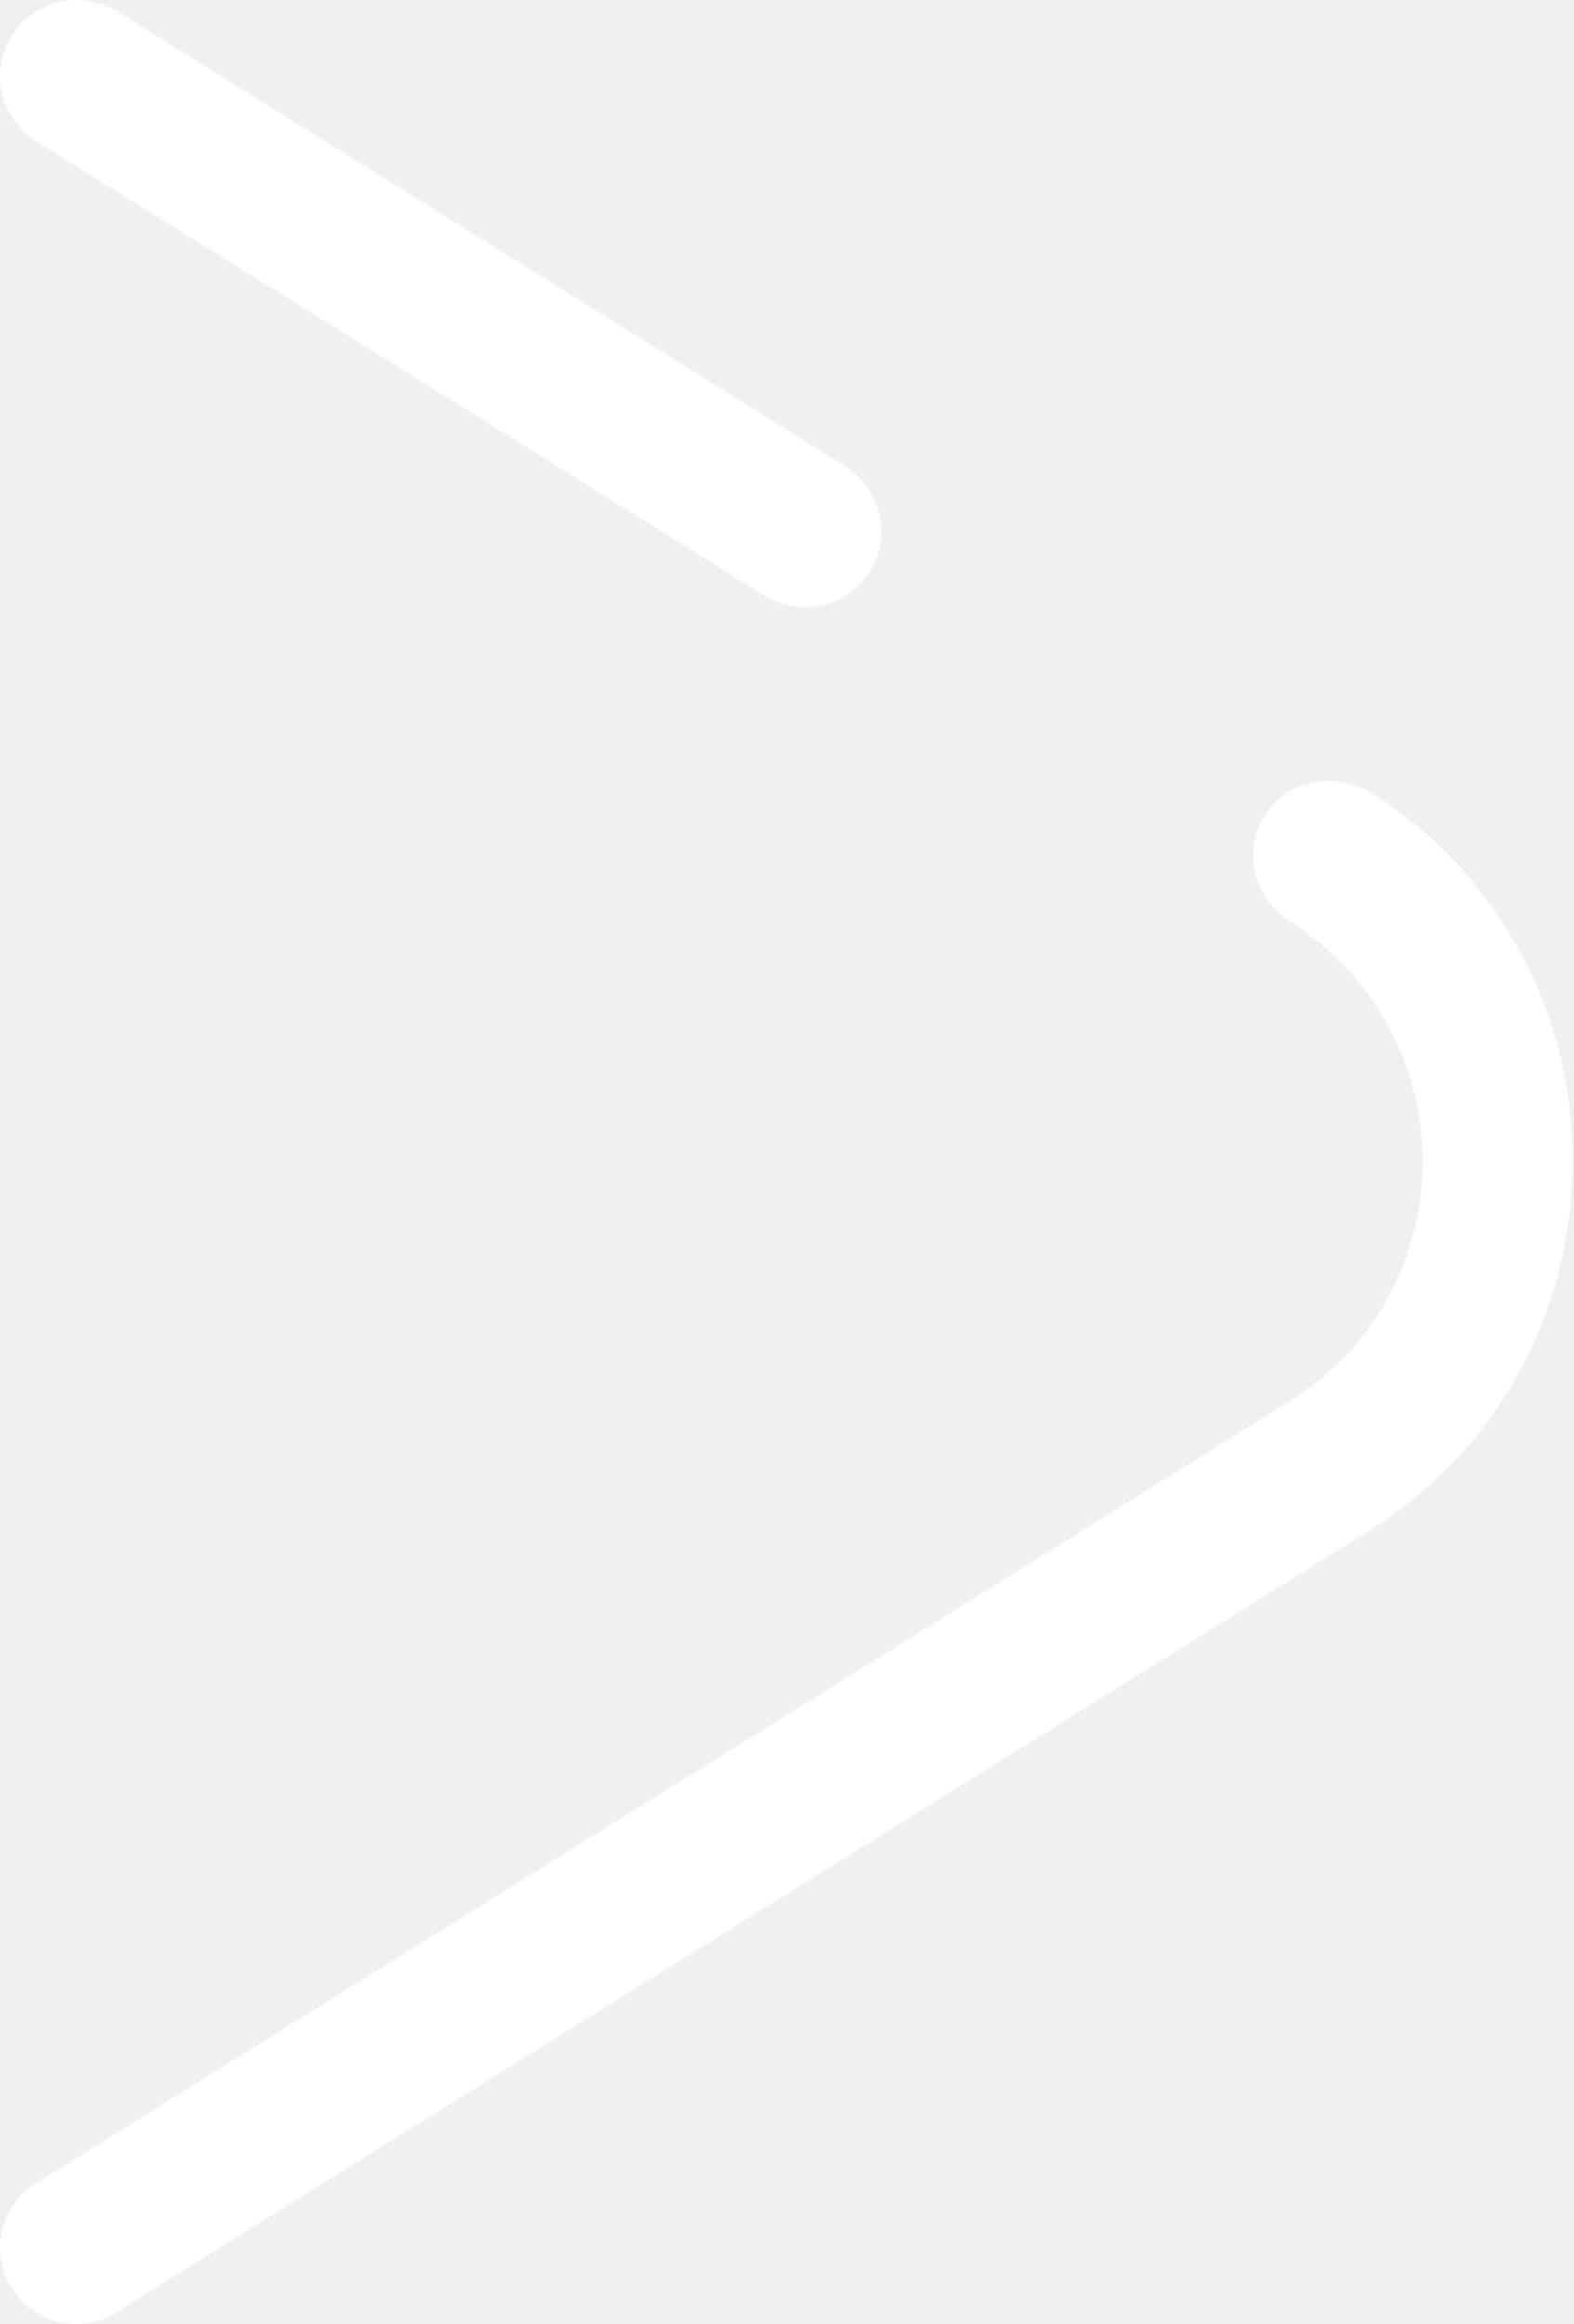
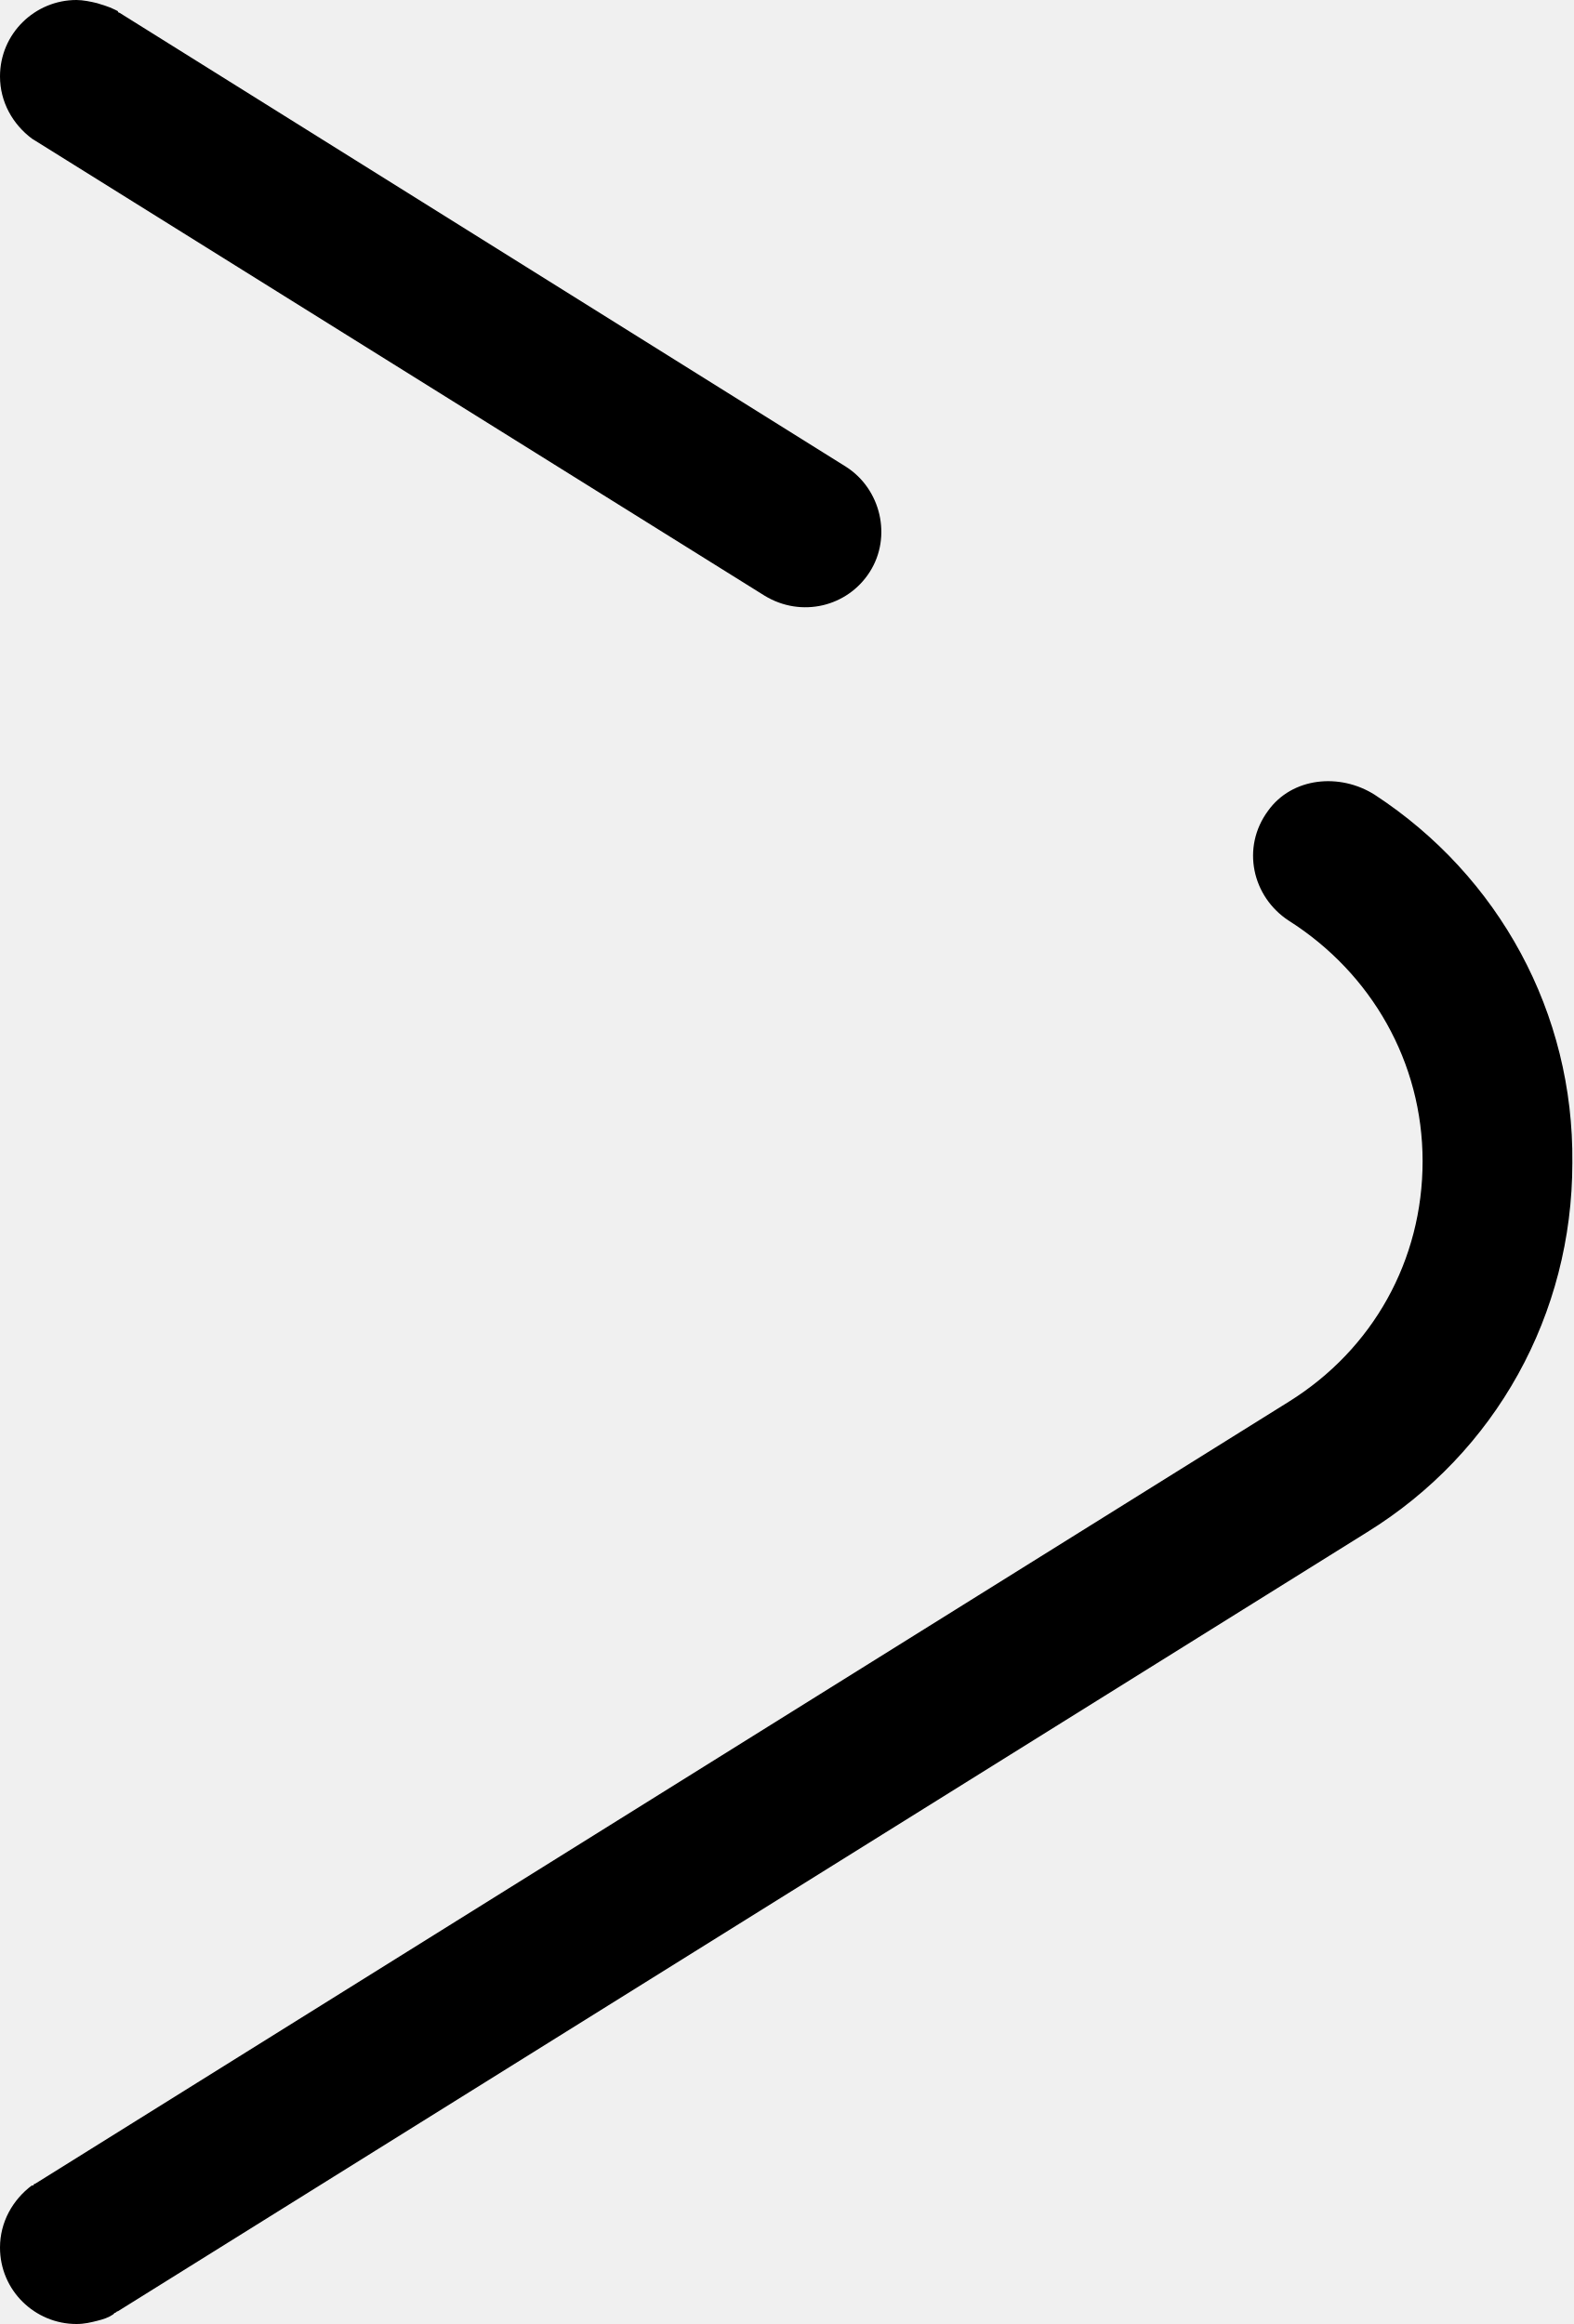
- <svg xmlns="http://www.w3.org/2000/svg" fill="white" version="1.1" id="Слой_1" x="0px" y="0px" viewBox="0 0 98.8 145.9" style="enable-background:new 0 0 98.8 145.9;" xml:space="preserve">
+ <svg xmlns="http://www.w3.org/2000/svg" version="1.1" id="icon-arrow-white" x="0px" y="0px" viewBox="0 0 98.8 145.9" style="enable-background:new 0 0 98.8 145.9;" xml:space="preserve">
  <path d="M86.3,49.9c-2.2-1.4-5.2-1.1-6.7,1c-1.7,2.3-1,5.4,1.3,6.9c5.2,3.3,8.4,8.9,8.4,15.1c0,6.2-3.1,11.8-8.4,15.1L2.2,137.1  c0,0-0.1,0-0.1,0.1c0,0,0,0-0.1,0v0c-1.2,0.9-2,2.3-2,3.9c0,2.7,2.2,4.8,4.8,4.8c0.5,0,0.9-0.1,1.3-0.2c0.4-0.1,0.7-0.2,1-0.4  c0,0,0,0,0,0l0.1-0.1c0.1,0,0.1-0.1,0.2-0.1l78.4-48.9c8.1-5,12.9-13.7,12.9-23.2C98.8,63.6,94.1,55,86.3,49.9z M2,8.7L2,8.7  C2.1,8.8,2.1,8.8,2,8.7L48,37.4c2.3,1.4,5.2,0.7,6.6-1.5c1.4-2.2,0.7-5.2-1.5-6.6L7.5,0.8c0,0-0.1,0-0.1-0.1L7.2,0.6c0,0,0,0,0,0  C6.8,0.4,6.4,0.3,6.1,0.2C5.7,0.1,5.2,0,4.8,0C2.2,0,0,2.1,0,4.8C0,6.4,0.8,7.8,2,8.7z" />
</svg>
